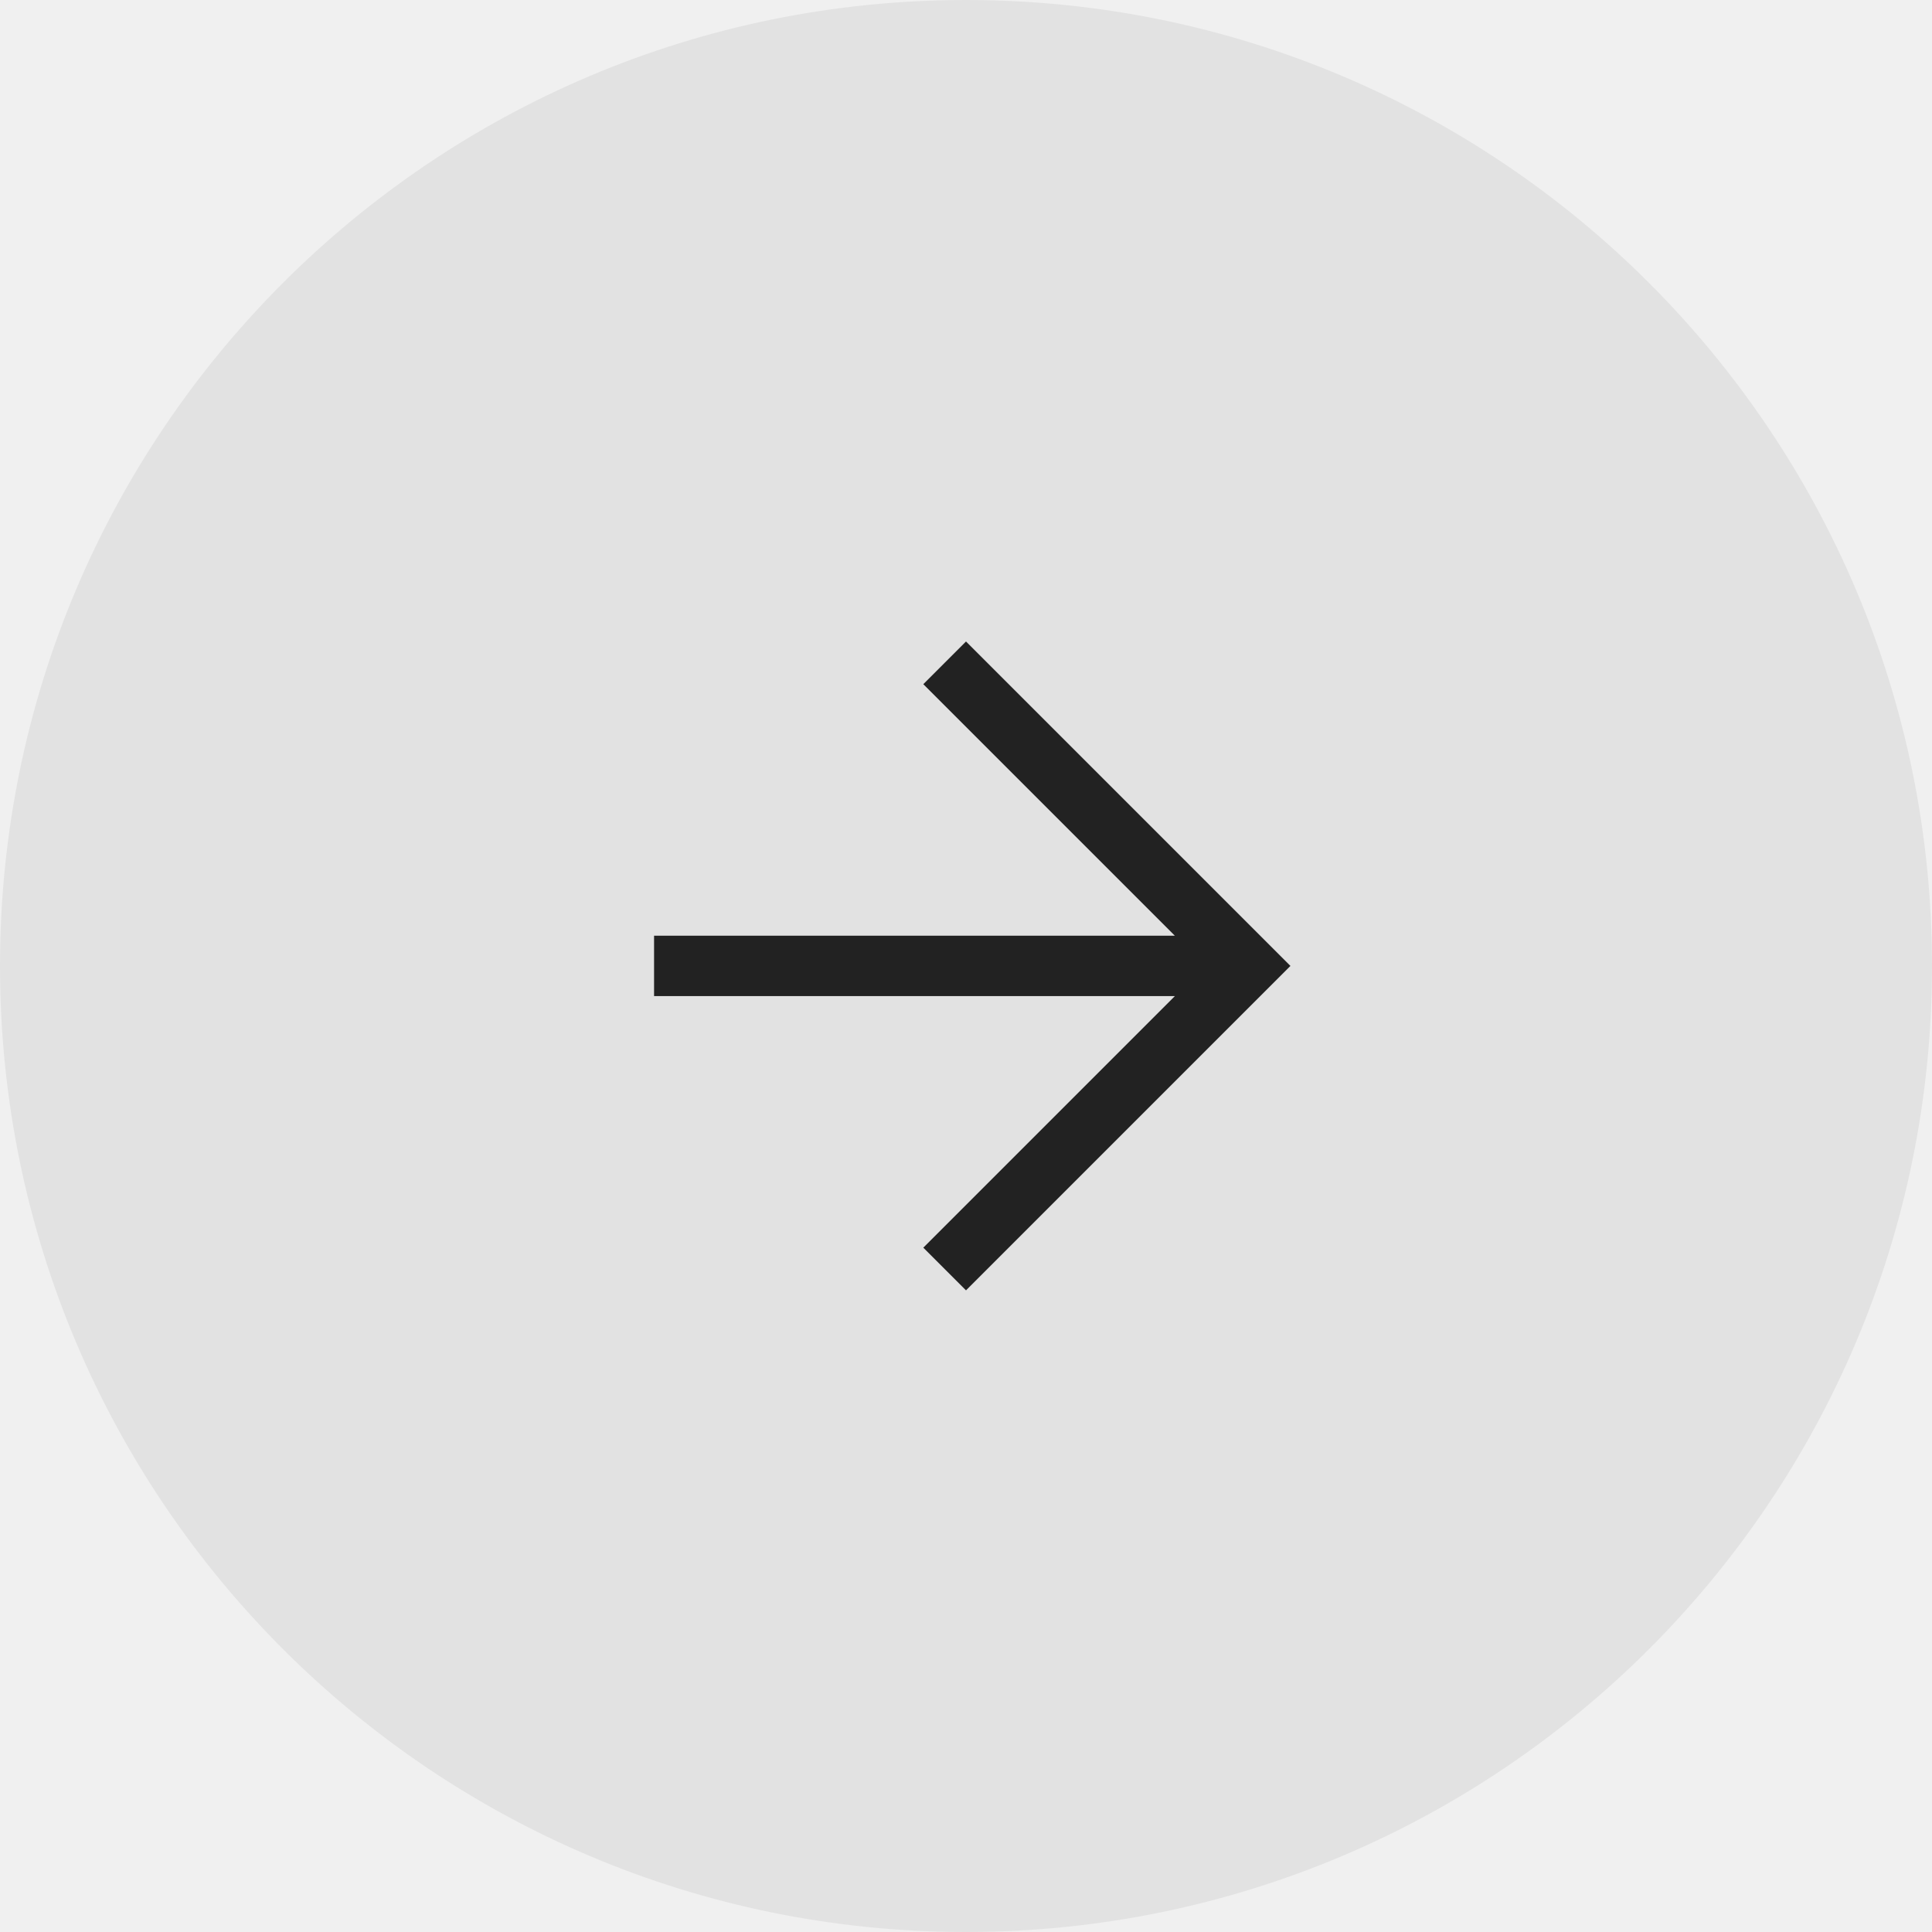
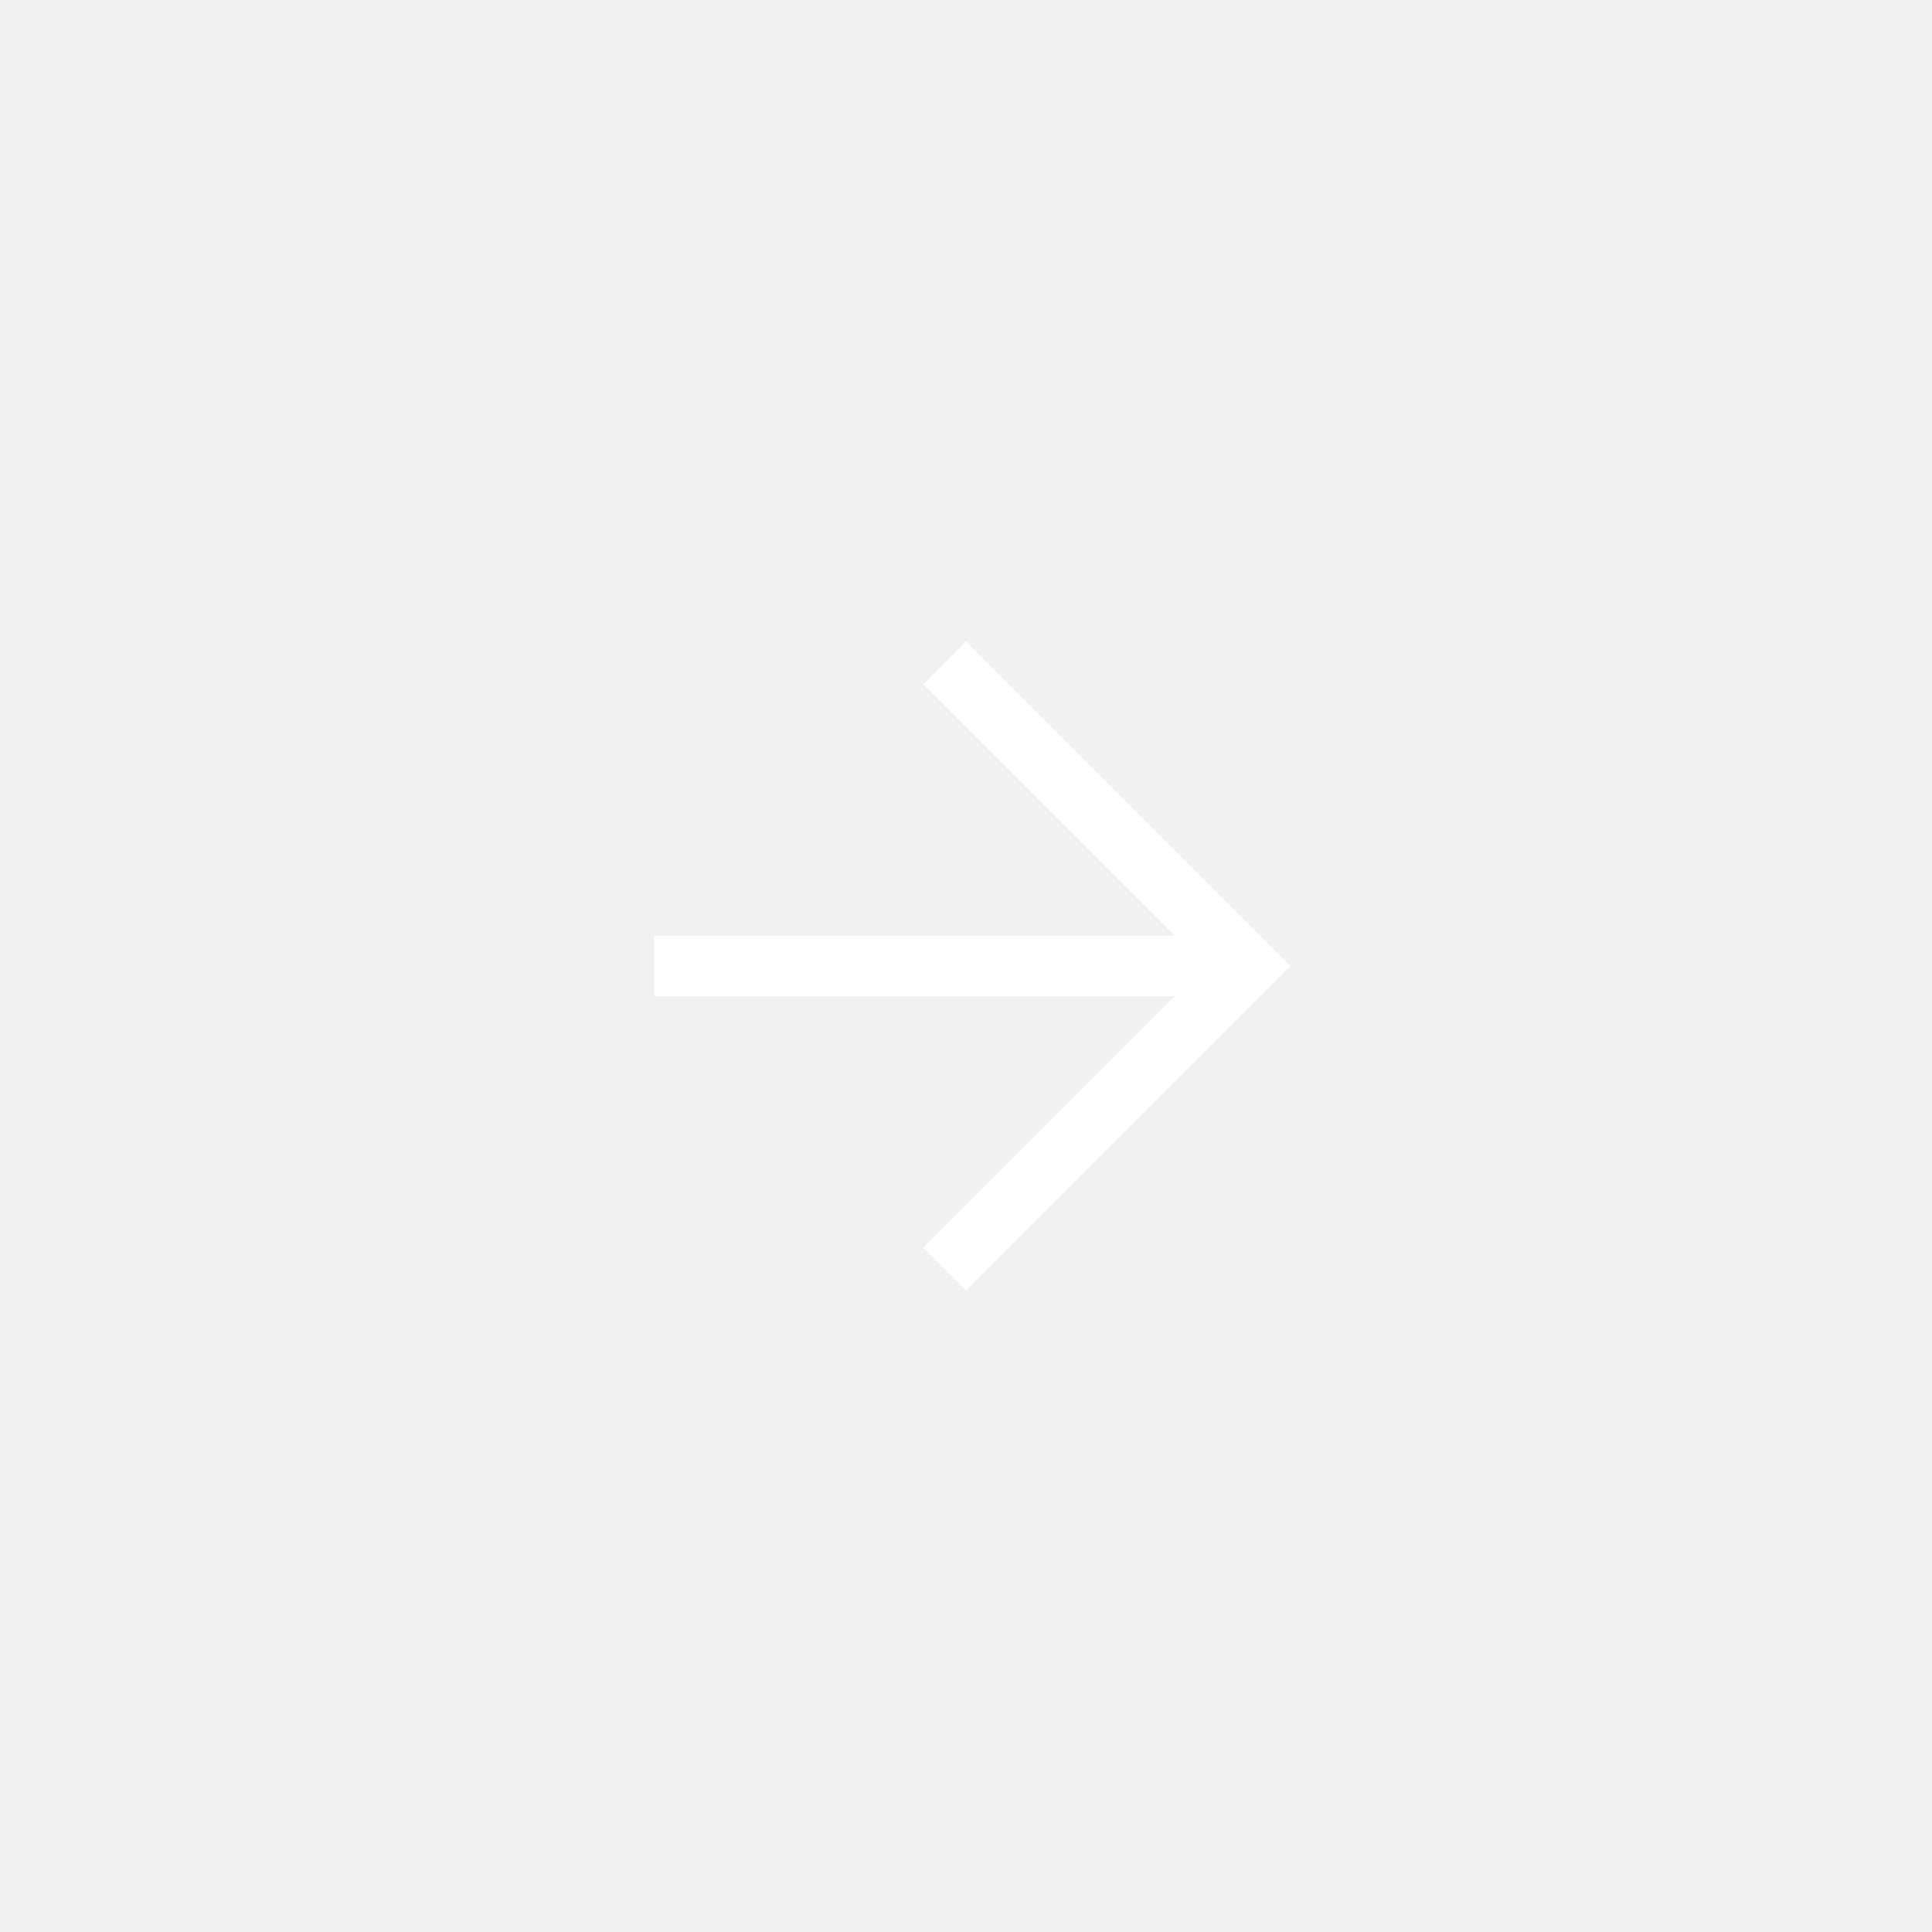
<svg xmlns="http://www.w3.org/2000/svg" width="48" height="48" viewBox="0 0 48 48" fill="none">
-   <rect width="48" height="48" rx="24" transform="matrix(-1 0 0 1 48 0)" fill="#222222" fill-opacity="0.07" />
+   <rect width="48" height="48" rx="24" transform="matrix(-1 0 0 1 48 0)" fill="#ffff" fill-opacity="0.07" />
  <g clip-path="url(#clip0_0_205)">
    <g clip-path="url(#clip1_0_205)">
-       <path d="M17 23.998H30M24 30.998L31 23.998L24 16.998" stroke="#222222" stroke-width="1.5" stroke-linecap="square" />
+       <path d="M17 23.998H30M24 30.998L31 23.998L24 16.998" stroke="#ffff" stroke-width="1.5" stroke-linecap="square" />
    </g>
  </g>
  <defs>
    <clipPath id="clip0_0_205">
      <rect width="24" height="25" fill="white" transform="matrix(1 0 0 -1 12 36.5)" />
    </clipPath>
    <clipPath id="clip1_0_205">
      <rect width="24" height="25" fill="white" transform="matrix(1 0 0 -1 12 36.5)" />
    </clipPath>
  </defs>
</svg>
